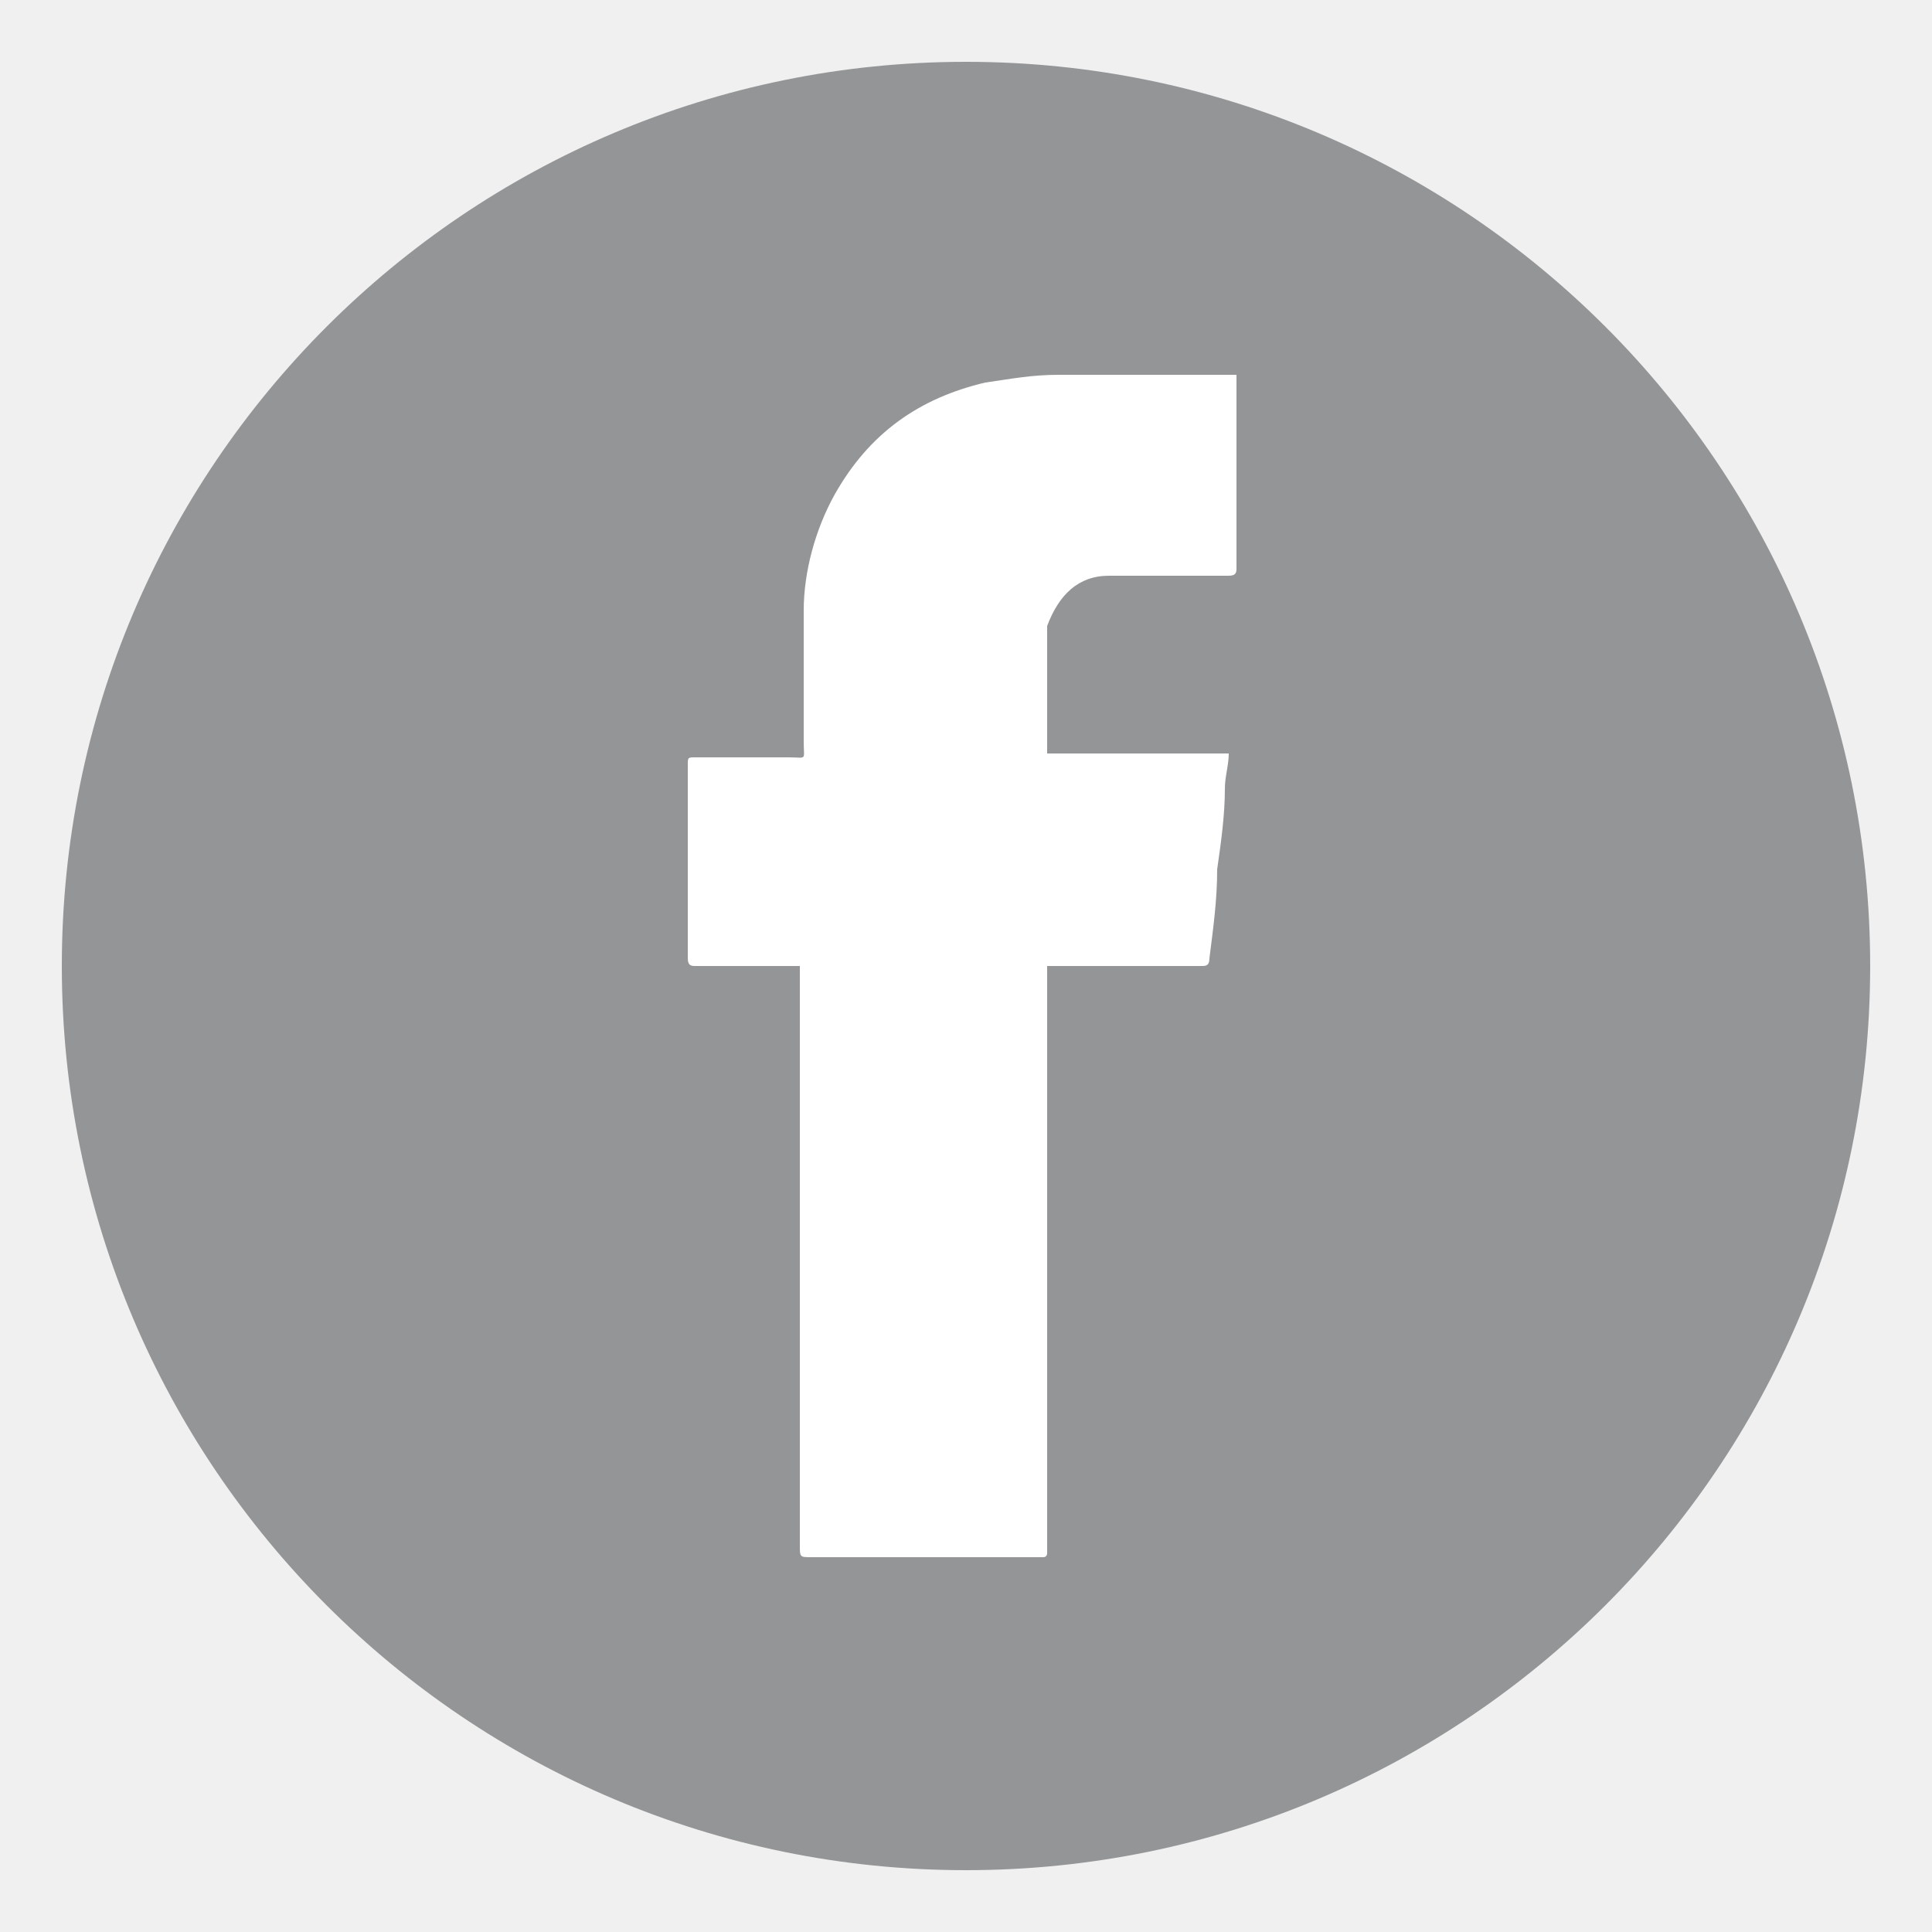
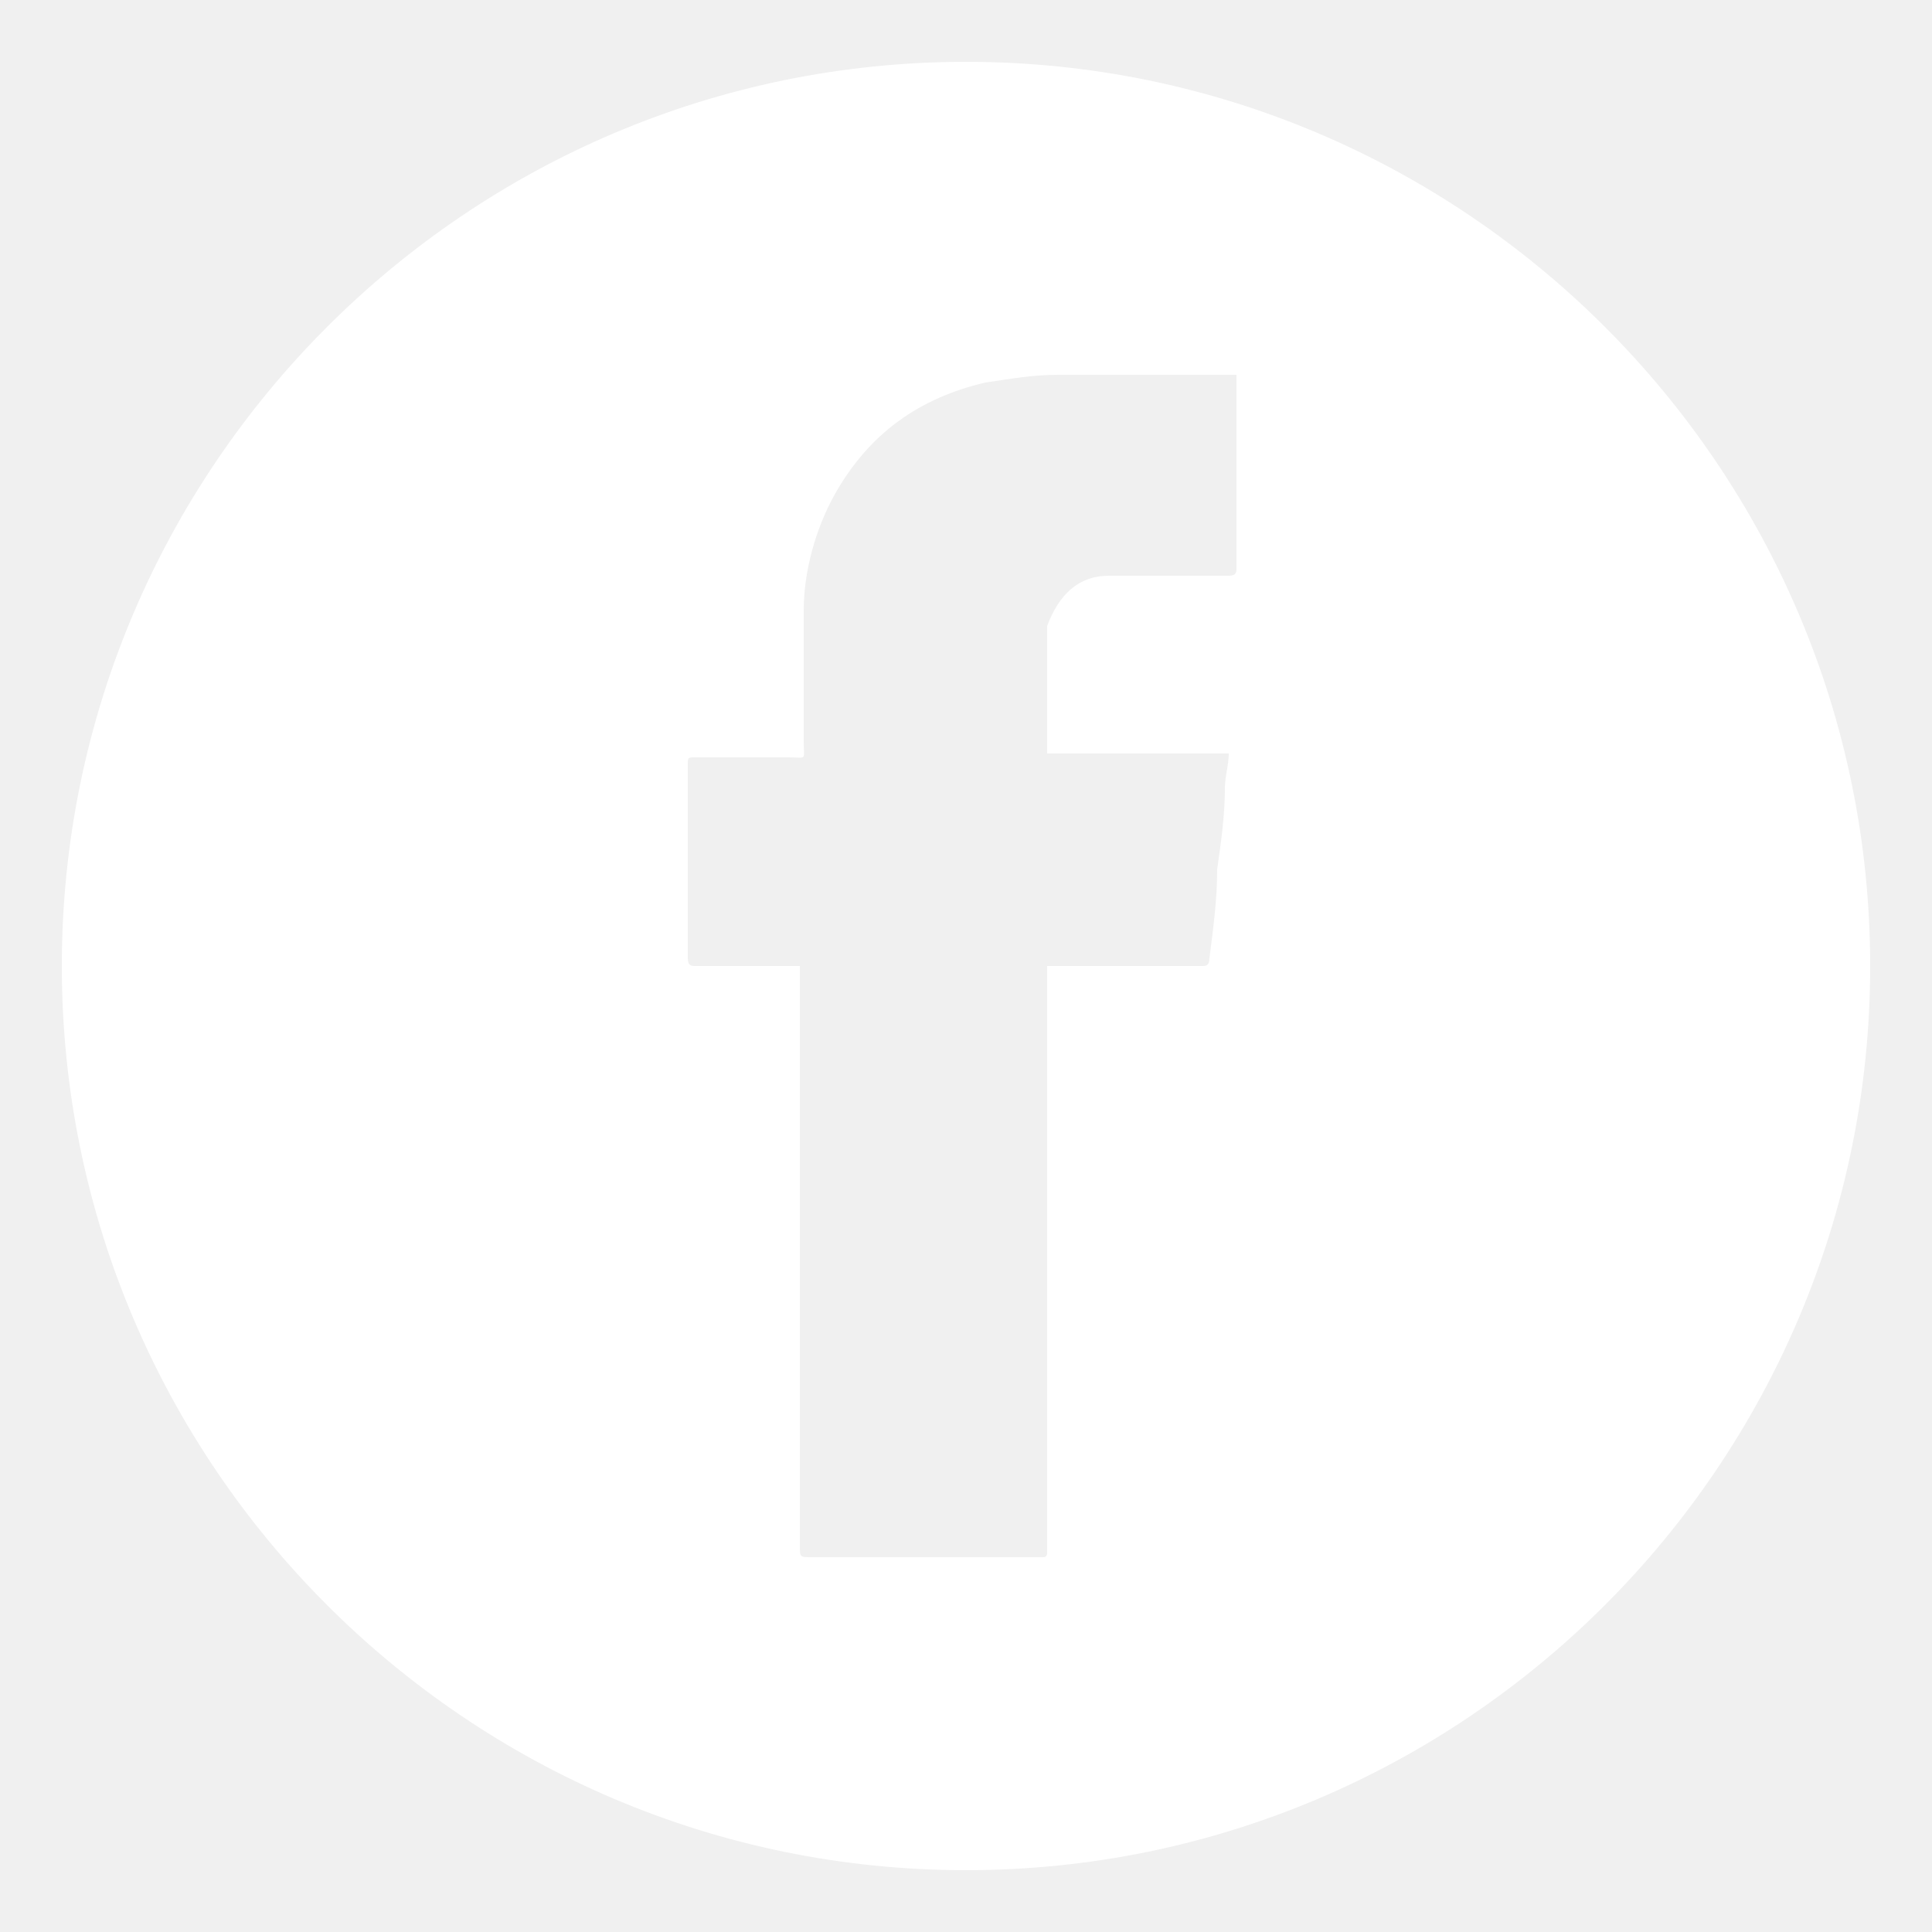
<svg xmlns="http://www.w3.org/2000/svg" version="1.1" id="Layer_1" x="0px" y="0px" viewBox="0 0 50 50" style="enable-background:new 0 0 50 50;" xml:space="preserve">
  <style type="text/css">
	.st0{fill:#FFFFFF;}
- 	.st1{fill:#F4D037;}
- 	.st2{fill:#3B5998;}
- 	.st3{fill:#A53A3A;}
- 	.st4{fill:#FF0000;}
- 	.st5{fill:#935300;}
- 	.st6{fill:#939597;}
- 	.st7{fill:#EA872D;}
</style>
-   <circle class="st6" cx="25" cy="25" r="23.4" />
-   <path class="st0" d="M28.7,14.9c1,0,2.1,0,3.1,0c0.2,0,0.2-0.1,0.2-0.2c0-1.6,0-3.2,0-4.8c0-0.1,0-0.1,0-0.2c-0.3,0-0.7,0-0.9,0  c-1.2,0-2.5,0-3.7,0c-0.7,0-1.2,0.1-1.9,0.2c-1.7,0.4-3,1.3-3.9,2.9c-0.5,0.9-0.8,2-0.8,3c0,1.1,0,2.3,0,3.4c0,0.5,0.1,0.4-0.4,0.4  c-0.8,0-1.6,0-2.4,0c-0.2,0-0.2,0-0.2,0.2c0,1.7,0,3.3,0,5c0,0.2,0.1,0.2,0.2,0.2c0.8,0,1.7,0,2.5,0c0.1,0,0.2,0,0.2,0  c0,0.1,0,0.2,0,0.3c0,4.9,0,9.8,0,14.7c0,0.3,0,0.3,0.3,0.3c2,0,4,0,5.9,0h0.1c0.1,0,0.1-0.1,0.1-0.1c0-0.1,0-0.1,0-0.2  c0-4.9,0-9.8,0-14.7c0-0.1,0-0.2,0-0.3c0.1,0,0.2,0,0.3,0c1.2,0,2.5,0,3.7,0c0.1,0,0.2,0,0.2-0.2c0.1-0.8,0.2-1.5,0.2-2.3  c0.1-0.7,0.2-1.4,0.2-2.1c0-0.3,0.1-0.6,0.1-0.9c-1.6,0-3.1,0-4.7,0c0-0.1,0-0.1,0-0.2c0-1,0-2.1,0-3.1  C27.4,15.4,27.9,14.9,28.7,14.9z" />
+   <g>
+     <path class="st0" d="M25,1.6C12.1,1.6,1.6,12.1,1.6,25S12.1,48.4,25,48.4S48.4,37.9,48.4,25S37.9,1.6,25,1.6z M32,9.9   c0,1.6,0,3.2,0,4.8c0,0.1,0,0.2-0.2,0.2c-1,0-2.1,0-3.1,0c-0.8,0-1.3,0.5-1.6,1.3c0,1,0,2.1,0,3.1c0,0.1,0,0.1,0,0.2   c1.6,0,3.1,0,4.7,0c0,0.3-0.1,0.6-0.1,0.9c0,0.7-0.1,1.4-0.2,2.1c0,0.8-0.1,1.5-0.2,2.3c0,0.2-0.1,0.2-0.2,0.2c-1.2,0-2.5,0-3.7,0   c-0.1,0-0.2,0-0.3,0c0,0.1,0,0.2,0,0.3c0,4.9,0,9.8,0,14.7c0,0.1,0,0.1,0,0.2c0,0,0,0.1-0.1,0.1h-0.1c-1.9,0-3.9,0-5.9,0   c-0.3,0-0.3,0-0.3-0.3c0-4.9,0-9.8,0-14.7c0-0.1,0-0.2,0-0.3c0,0-0.1,0-0.2,0c-0.8,0-1.7,0-2.5,0c-0.1,0-0.2,0-0.2-0.2   c0-1.7,0-3.3,0-5c0-0.2,0-0.2,0.2-0.2c0.8,0,1.6,0,2.4,0c0.5,0,0.4,0.1,0.4-0.4c0-1.1,0-2.3,0-3.4c0-1,0.3-2.1,0.8-3   c0.9-1.6,2.2-2.5,3.9-2.9c0.7-0.1,1.2-0.2,1.9-0.2c1.2,0,2.5,0,3.7,0c0.2,0,0.6,0,0.9,0C32,9.8,32,9.8,32,9.9z" />
+   </g>
</svg>
